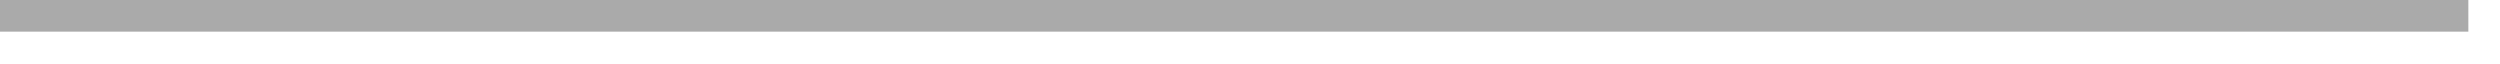
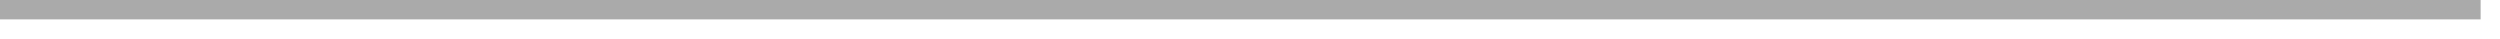
- <svg xmlns="http://www.w3.org/2000/svg" version="1.1" width="79px" height="2px">
-   <g transform="matrix(1 0 0 1 -109 -1374 )">
-     <path d="M 109 1374.5  L 187 1374.5  " stroke-width="1" stroke="#aaaaaa" fill="none" />
+ <svg xmlns="http://www.w3.org/2000/svg" version="1.1" width="129px" height="2px">
+   <g transform="matrix(1 0 0 1 -219 -1375 )">
+     <path d="M 219 1375.5  L 347 1375.5  " stroke-width="1" stroke="#aaaaaa" fill="none" />
  </g>
</svg>
